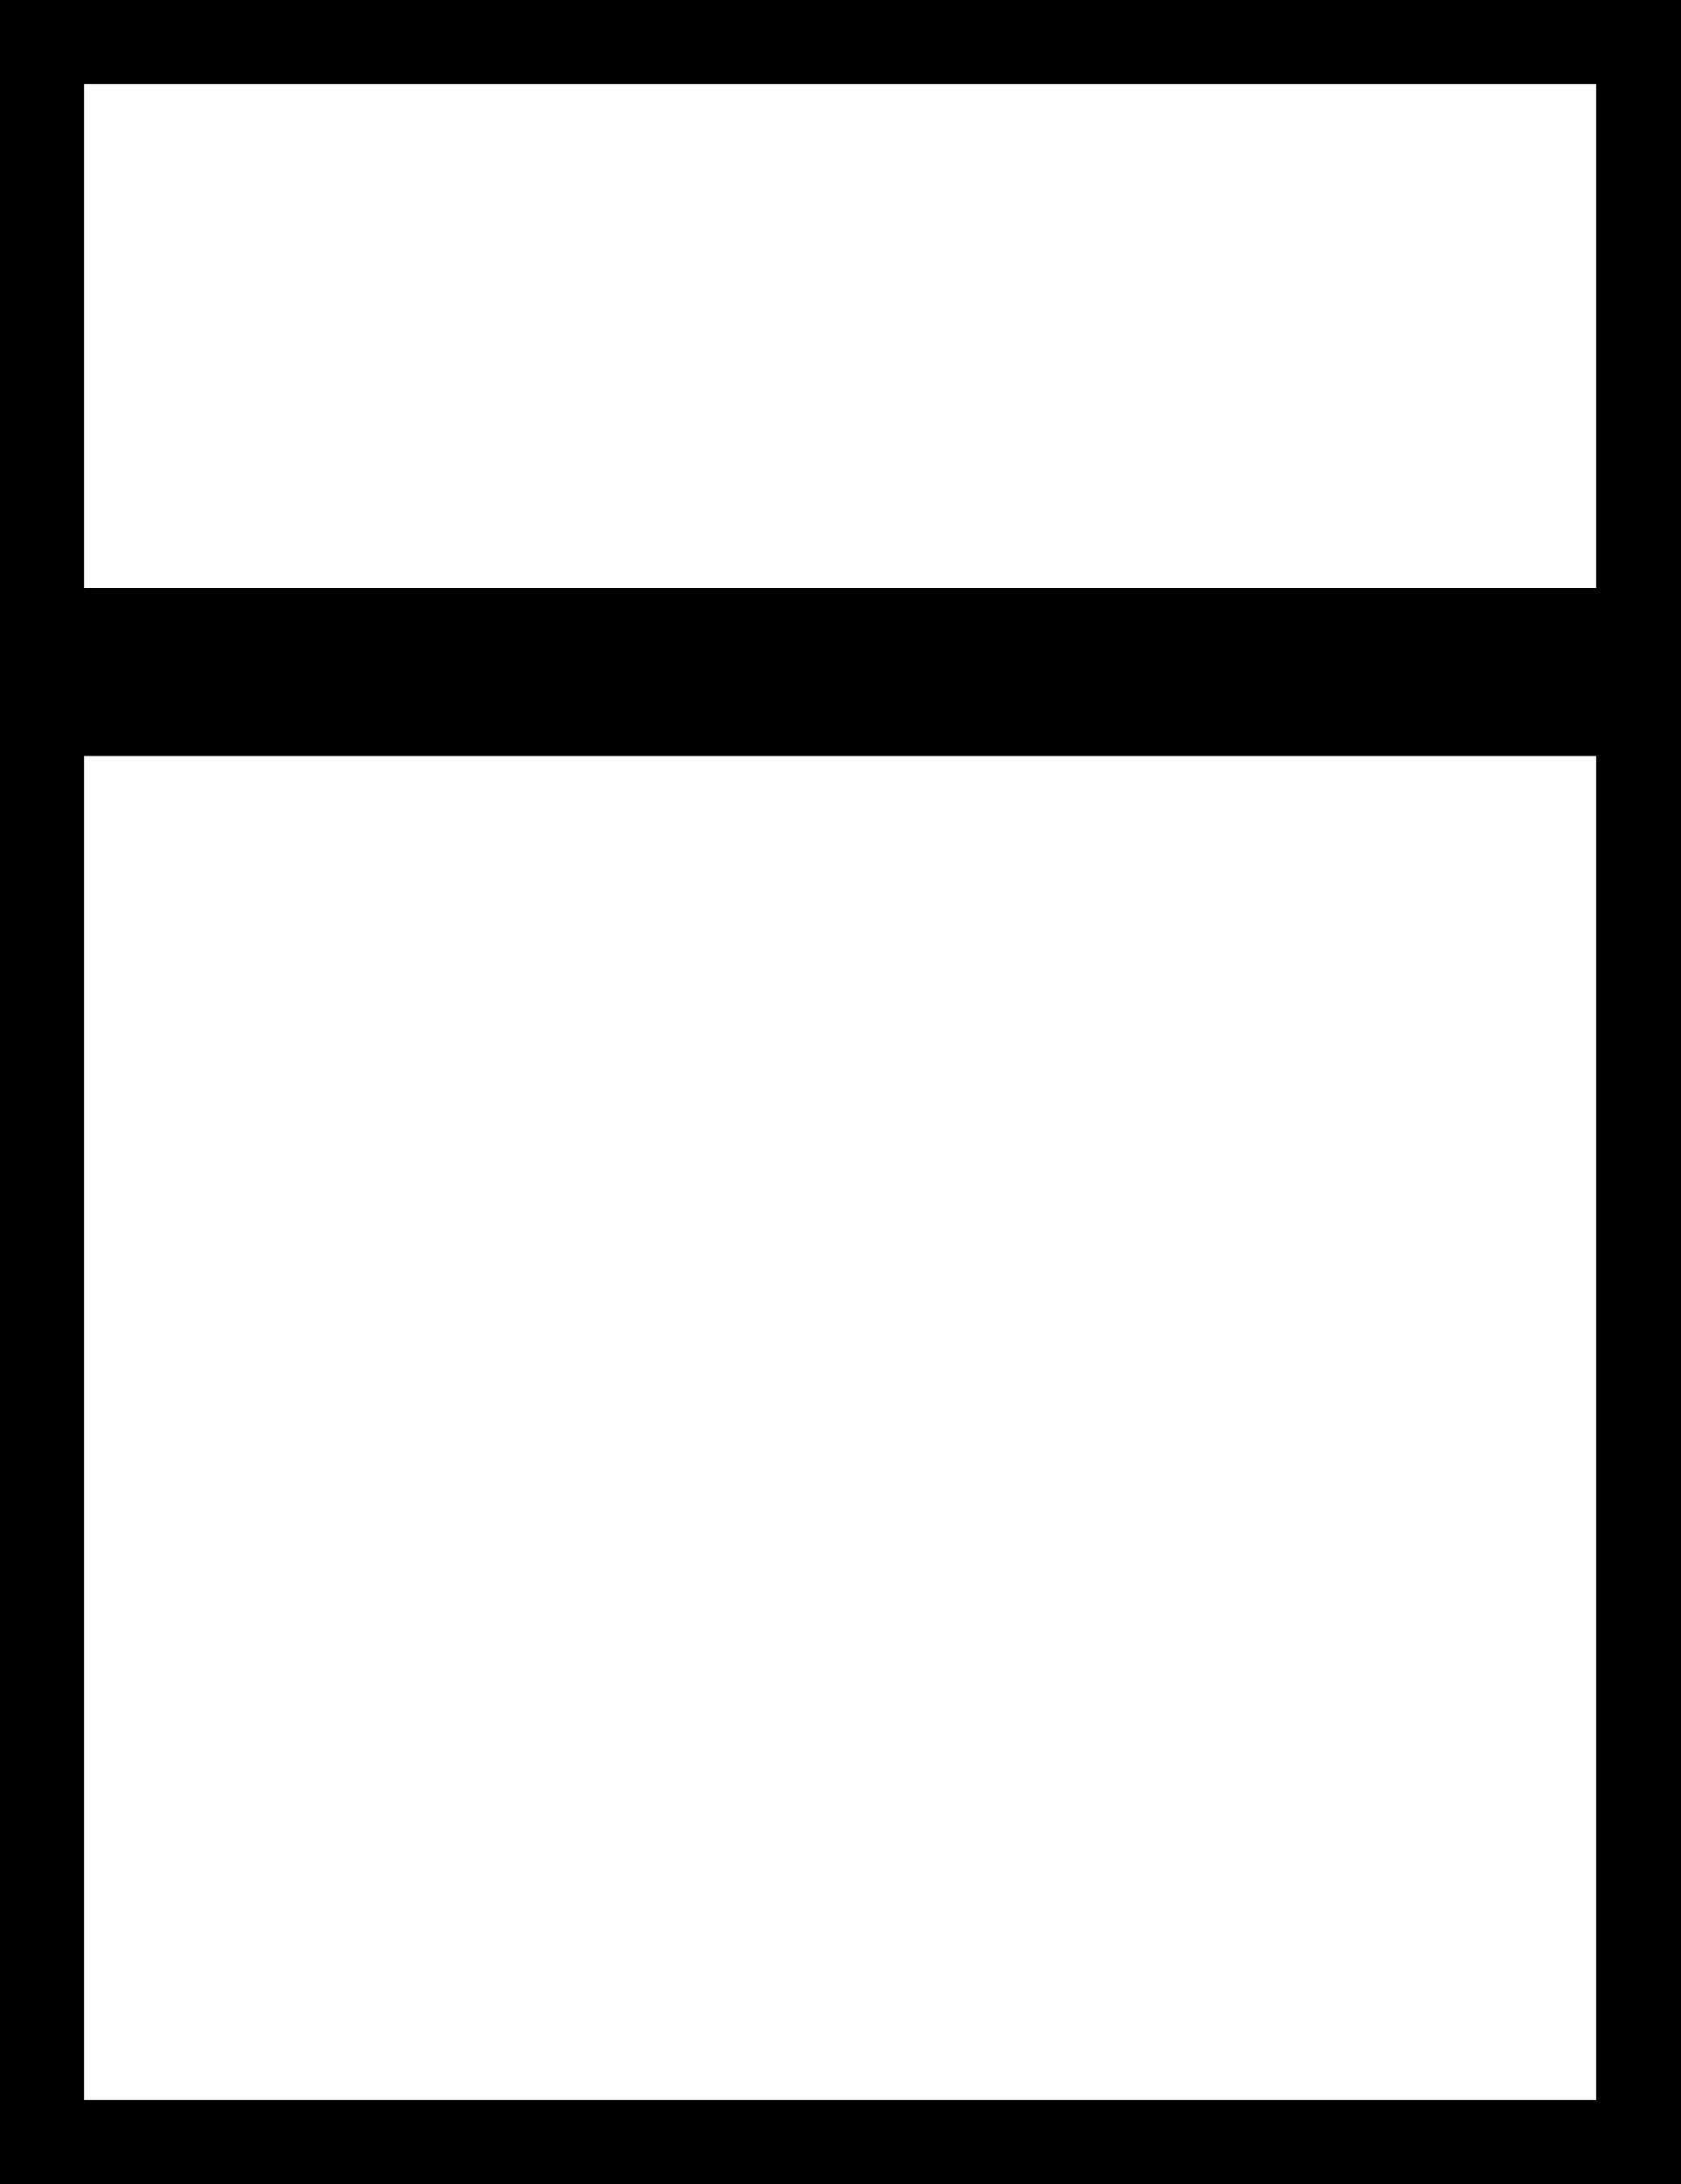
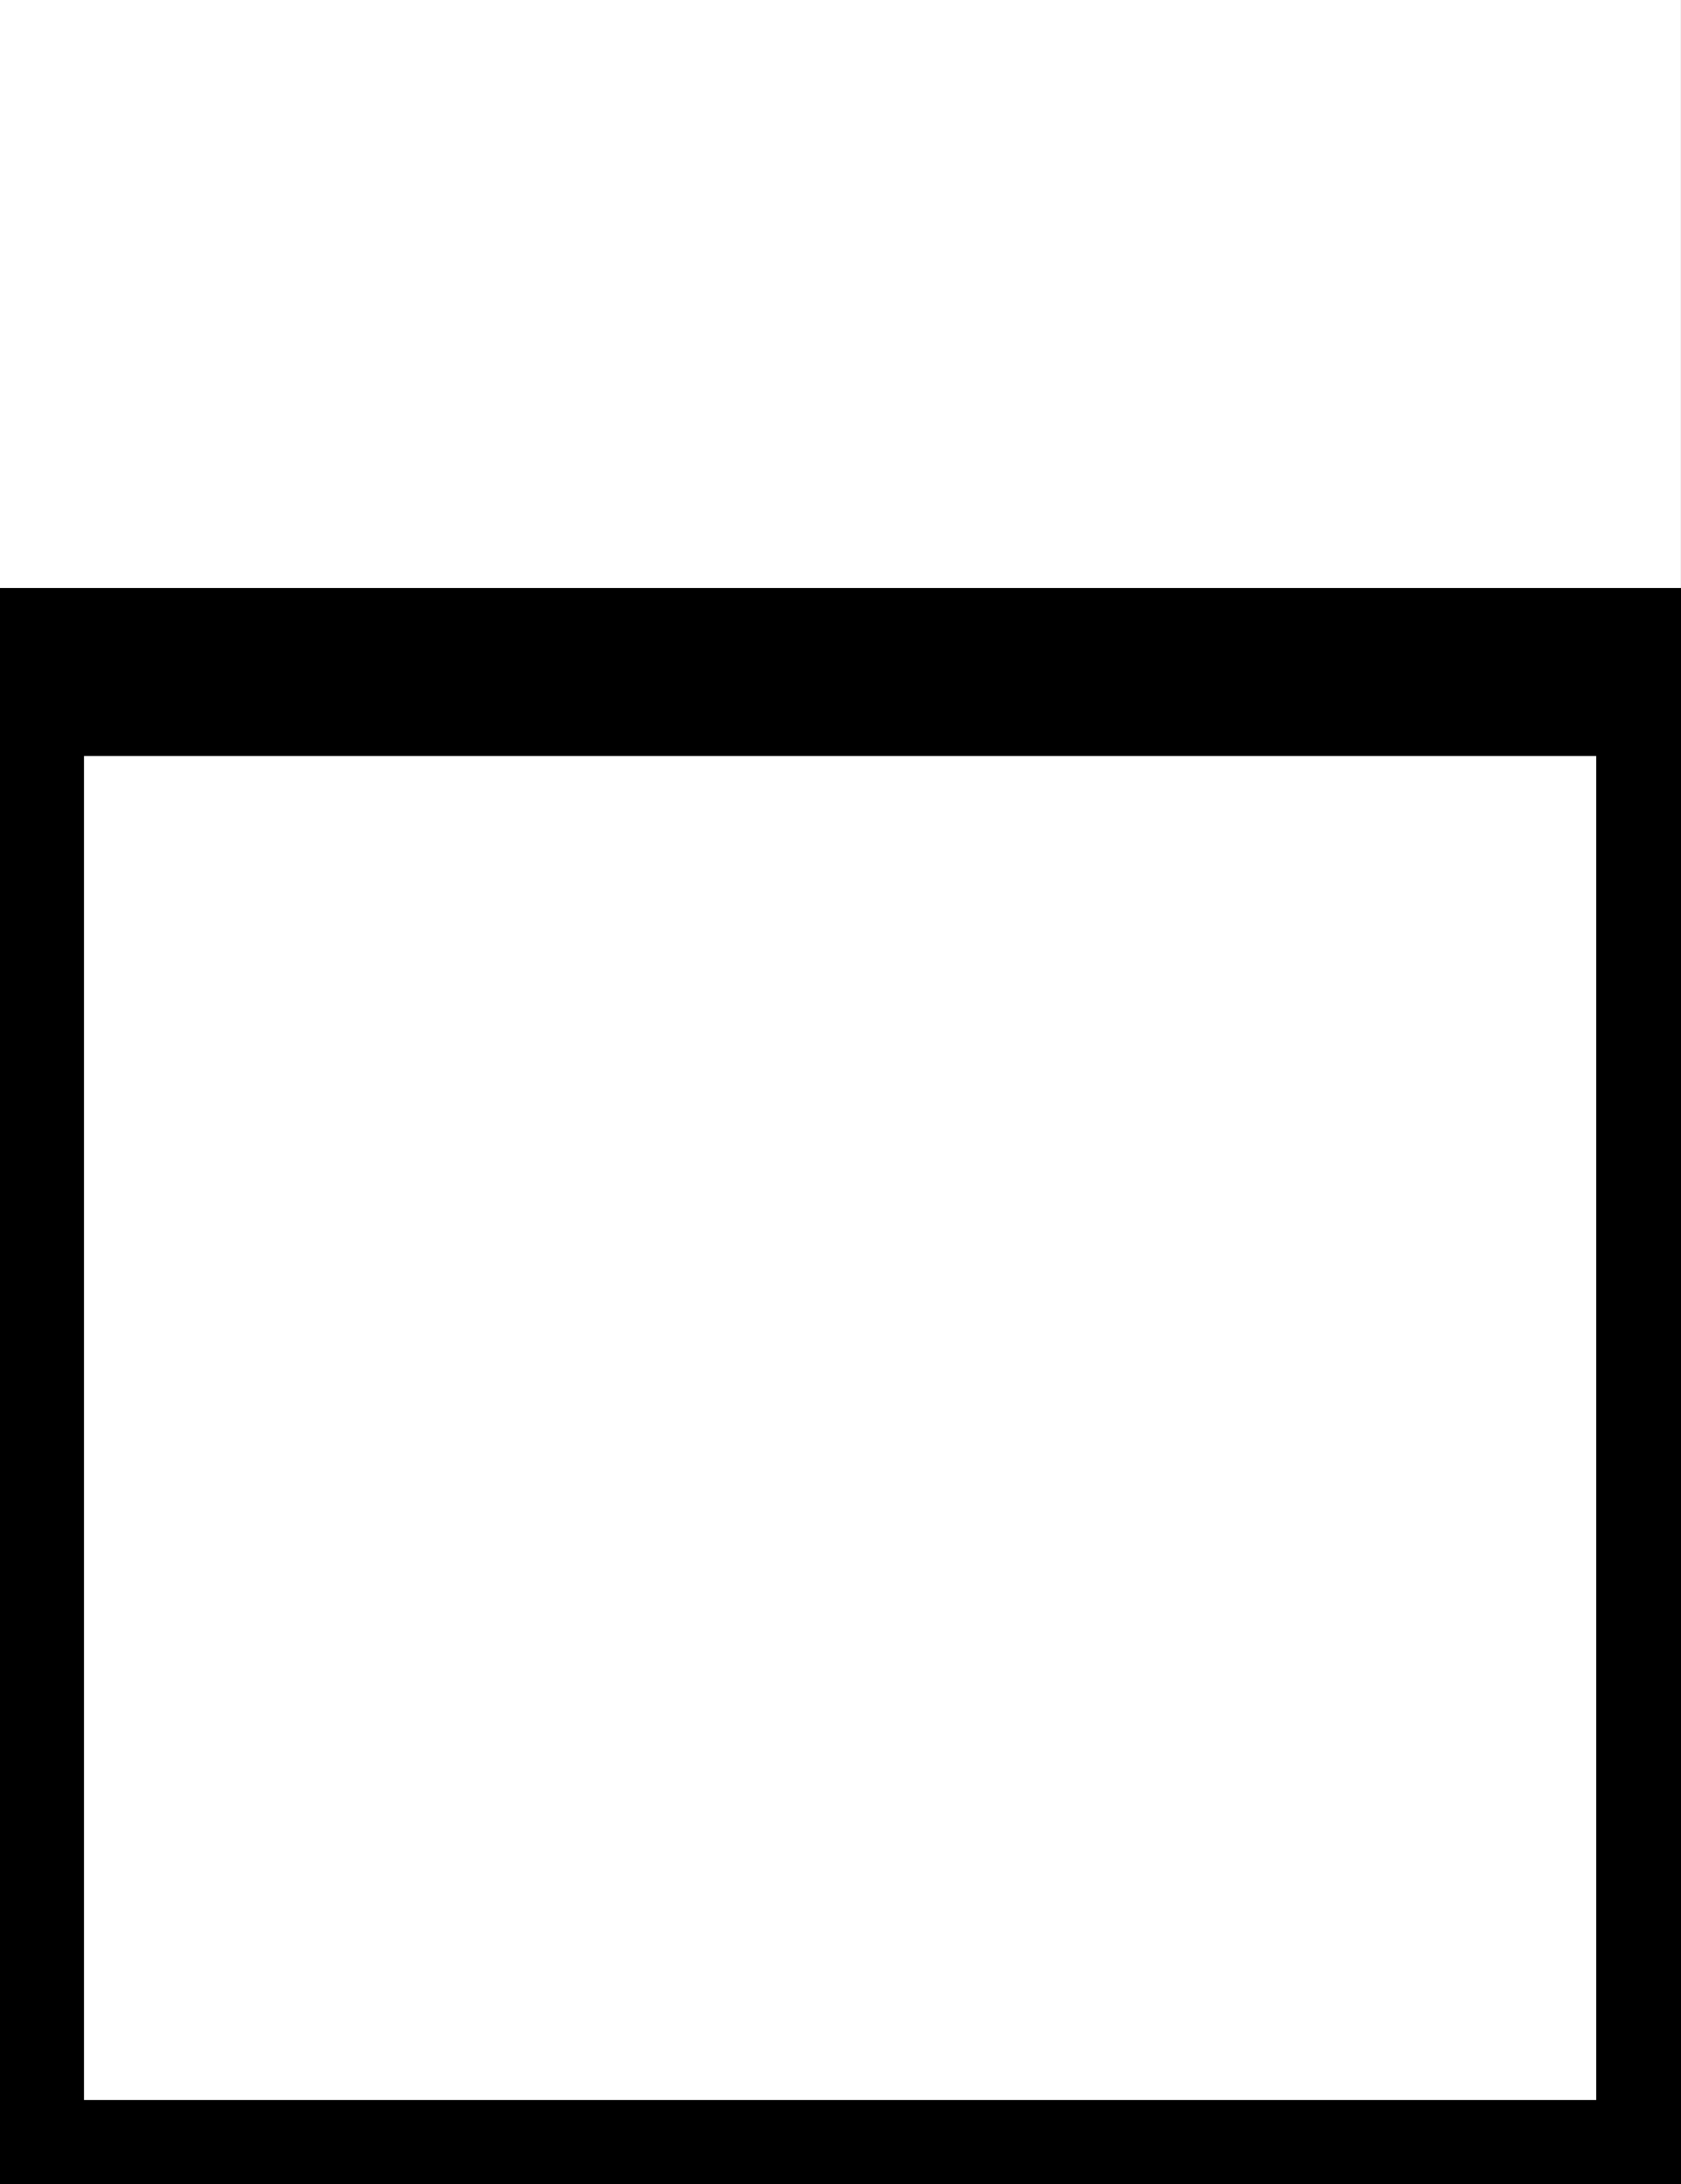
<svg xmlns="http://www.w3.org/2000/svg" version="1.0" viewBox="0 0 10 13" preserveAspectRatio="xMidYMid meet">
  <g>
-     <polygon style="fill:#fff;fill-rule:evenodd;stroke:#000000;stroke-width:1px;" points="0 0 10 0 10 4 0 4" />
+     <polygon style="fill:#fff;stroke:none" points="0 0 10 0 10 4 0 4" />
    <polygon style="fill:#fff;stroke:#000000;stroke-width:1px;" points="0 4 10 4 10 13 0 13" />
  </g>
</svg>
